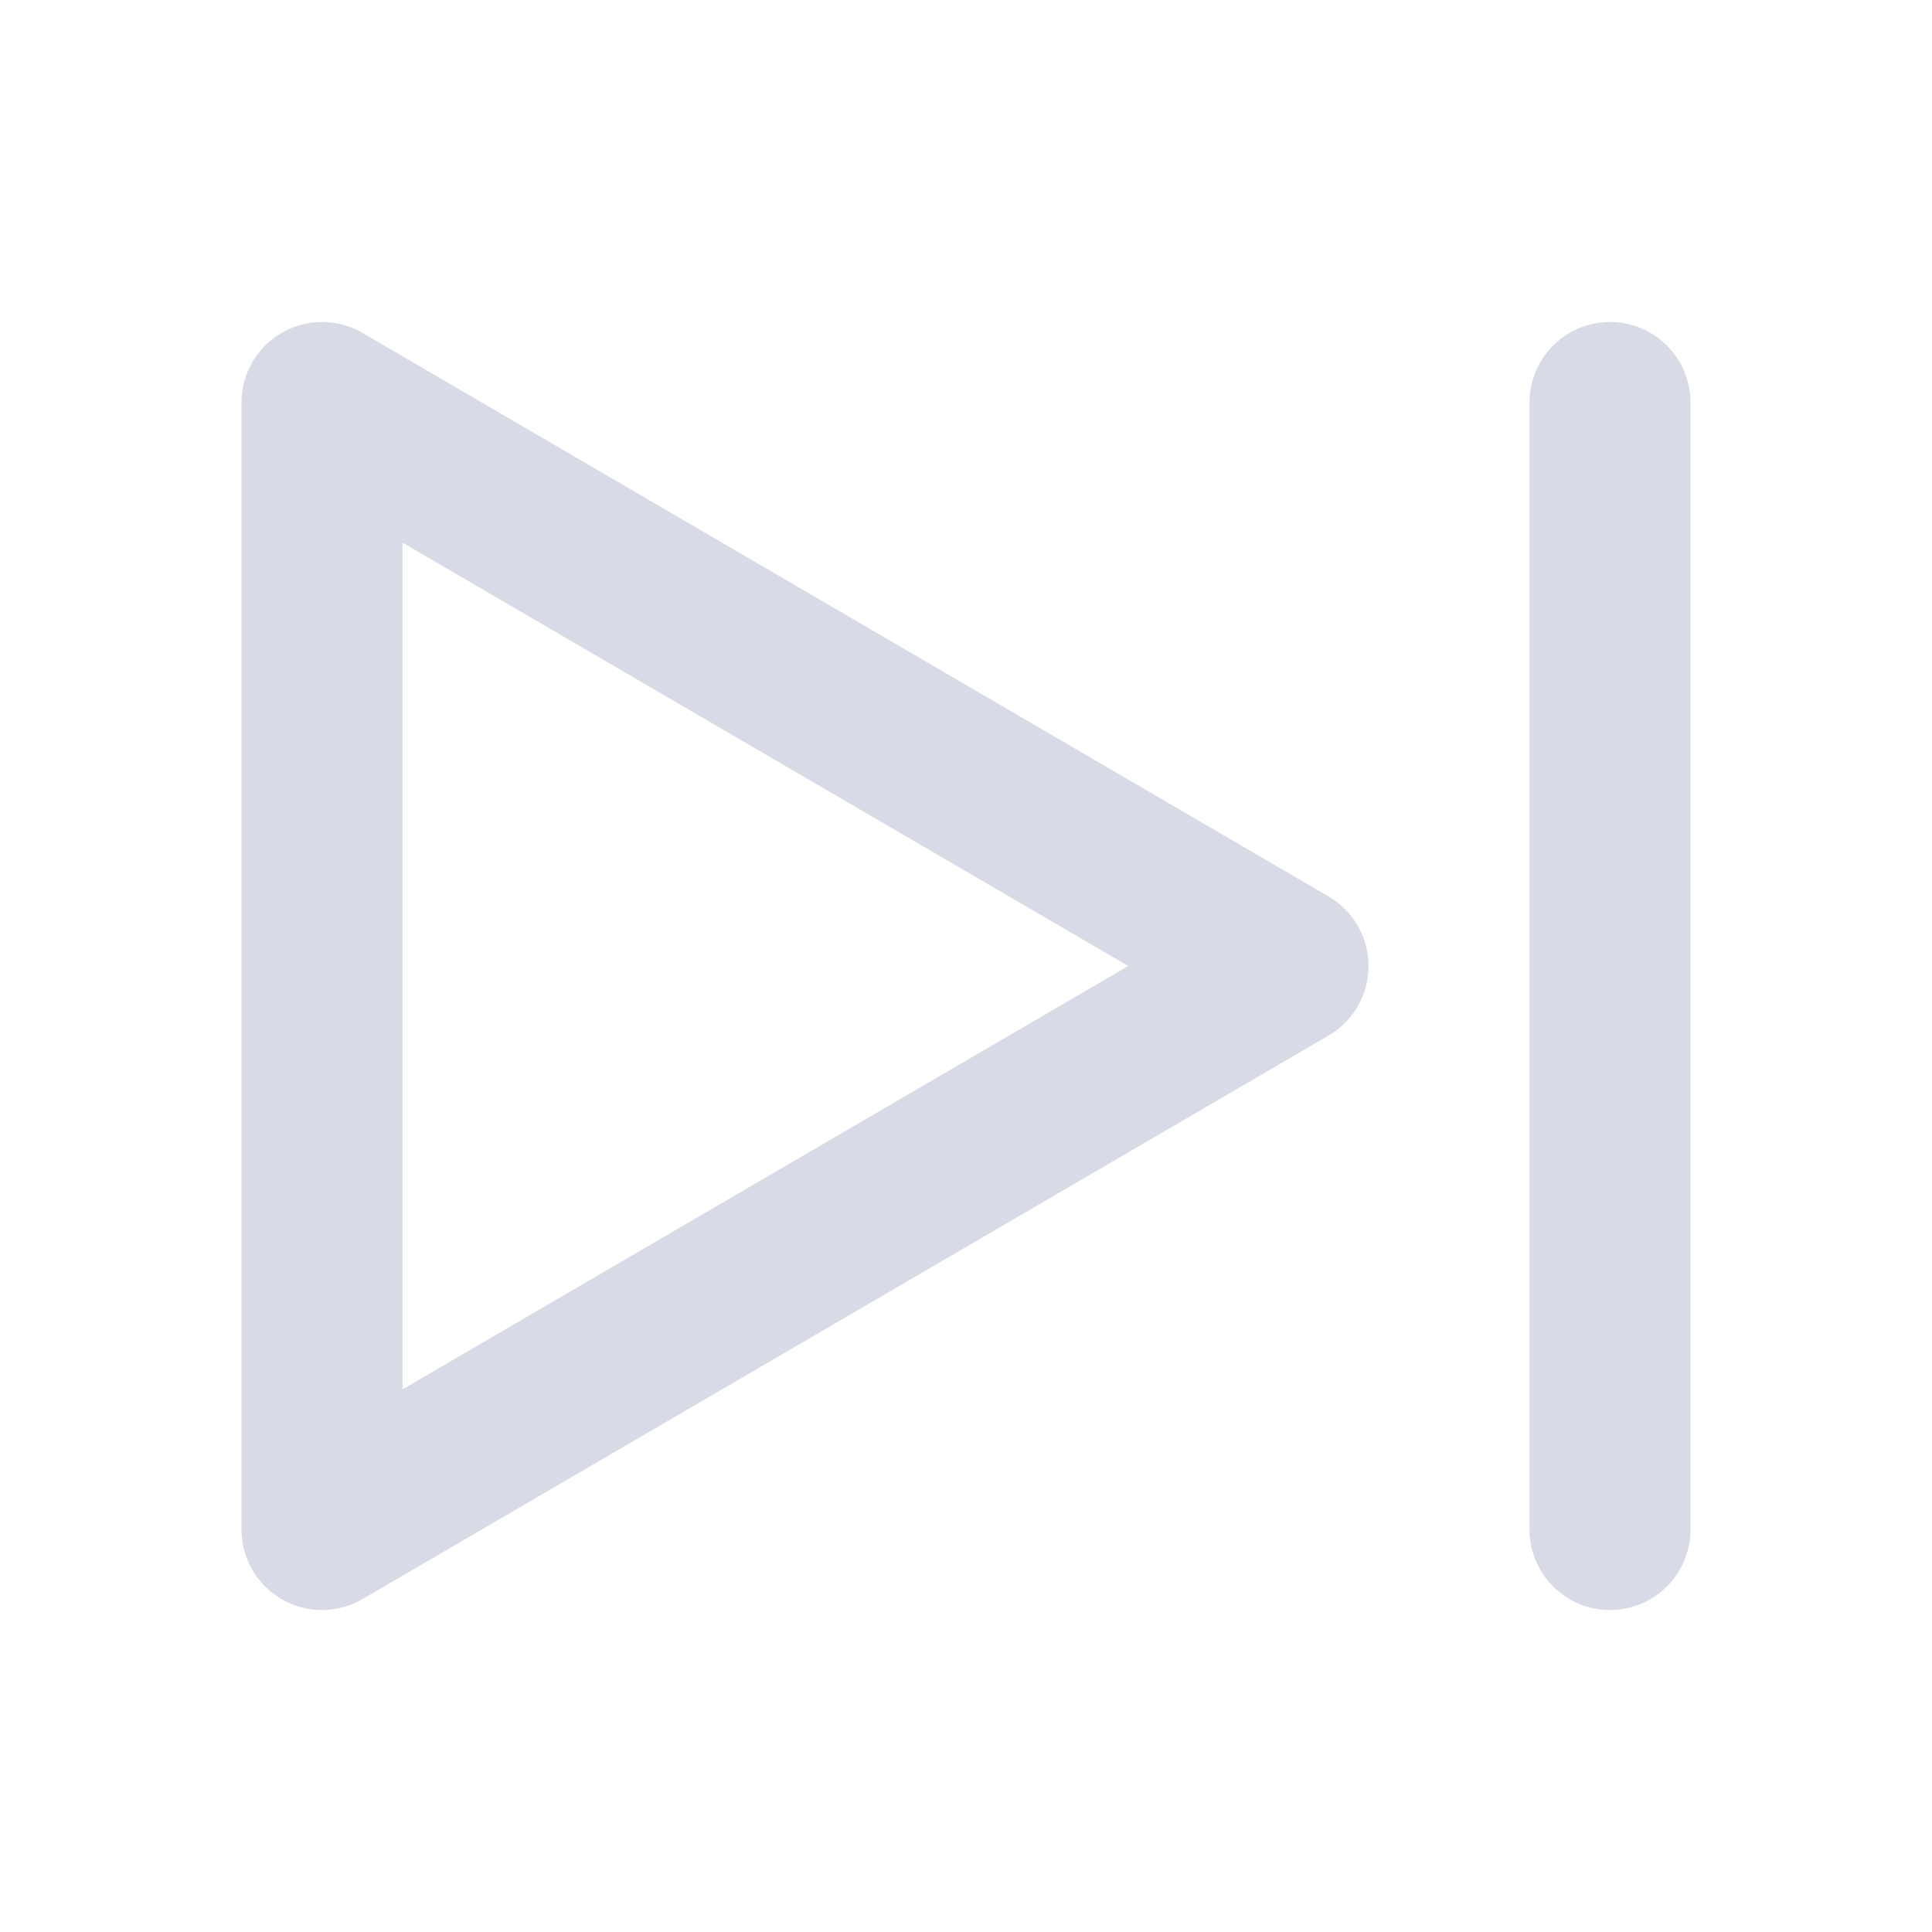
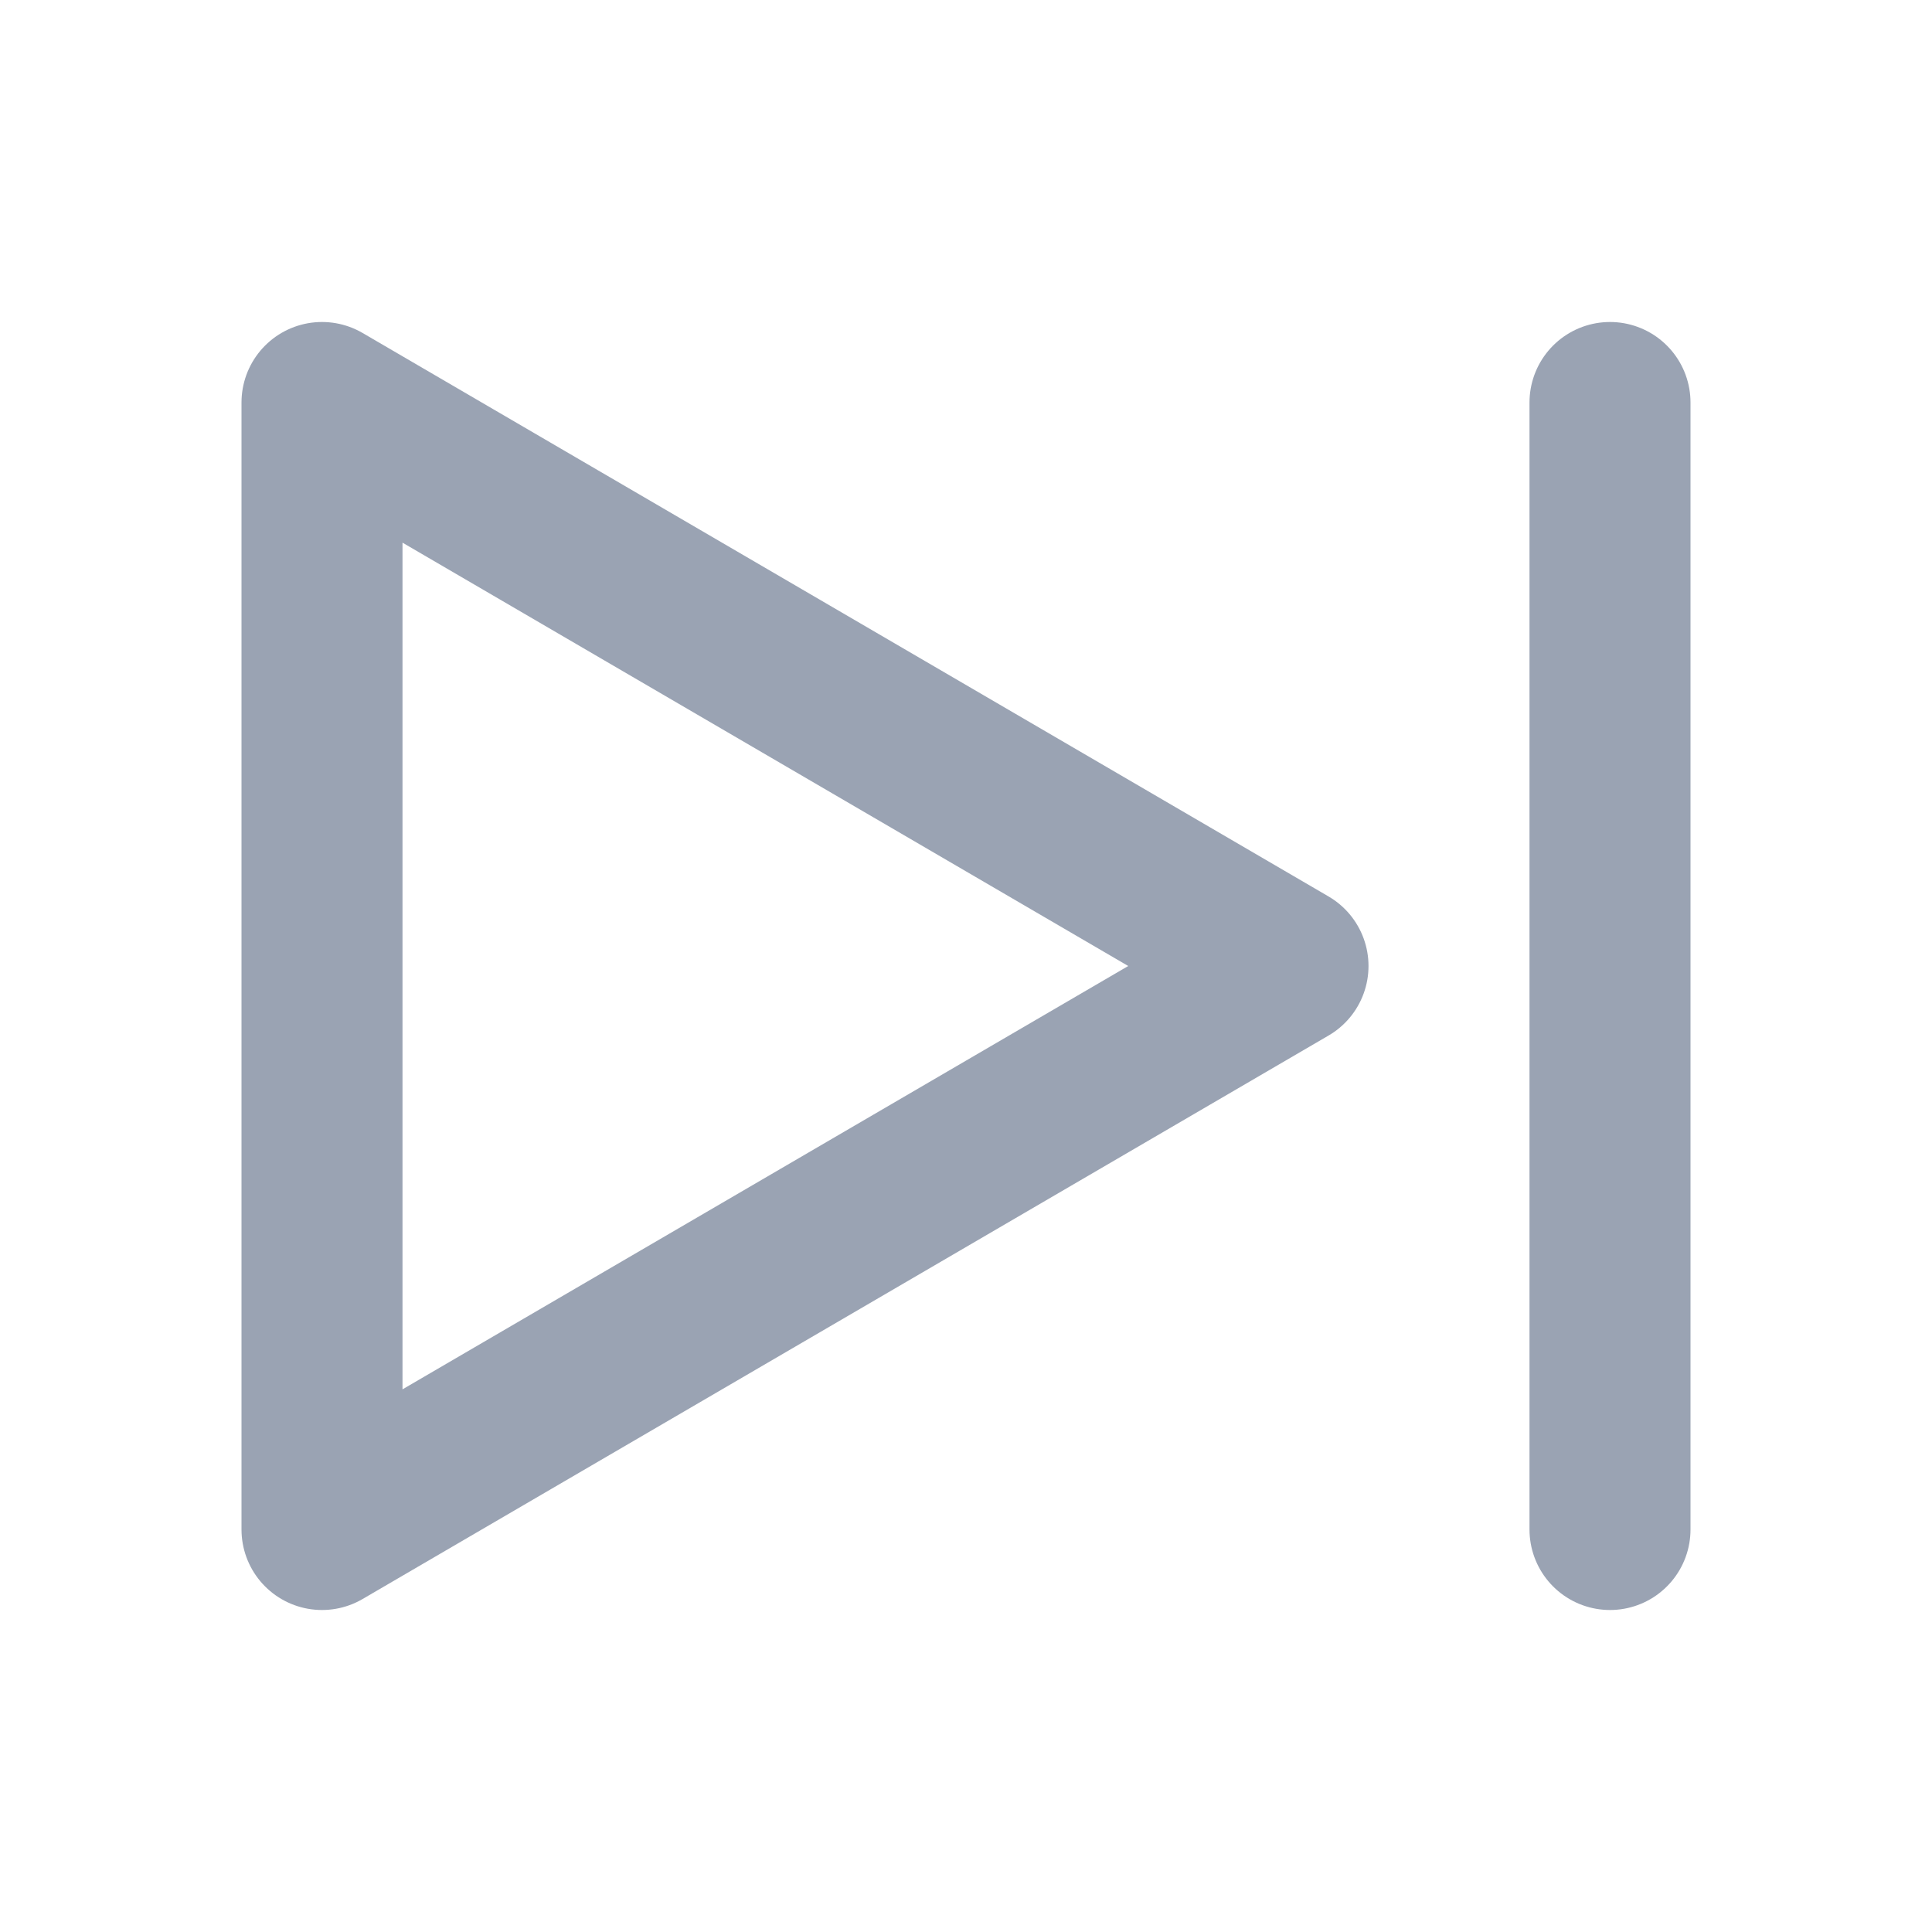
- <svg xmlns="http://www.w3.org/2000/svg" width="24" height="24" viewBox="0 0 24 24" fill="none" stroke="#d8dbe6" stroke-width="2" stroke-linecap="round" stroke-linejoin="round">
+ <svg xmlns="http://www.w3.org/2000/svg" width="24" height="24" viewBox="0 0 24 24" fill="none" stroke="#9aa3b3" stroke-width="2" stroke-linecap="round" stroke-linejoin="round">
  <path d="M4 5v14l12 -7l-12 -7" />
  <path d="M20 5l0 14" />
</svg>
